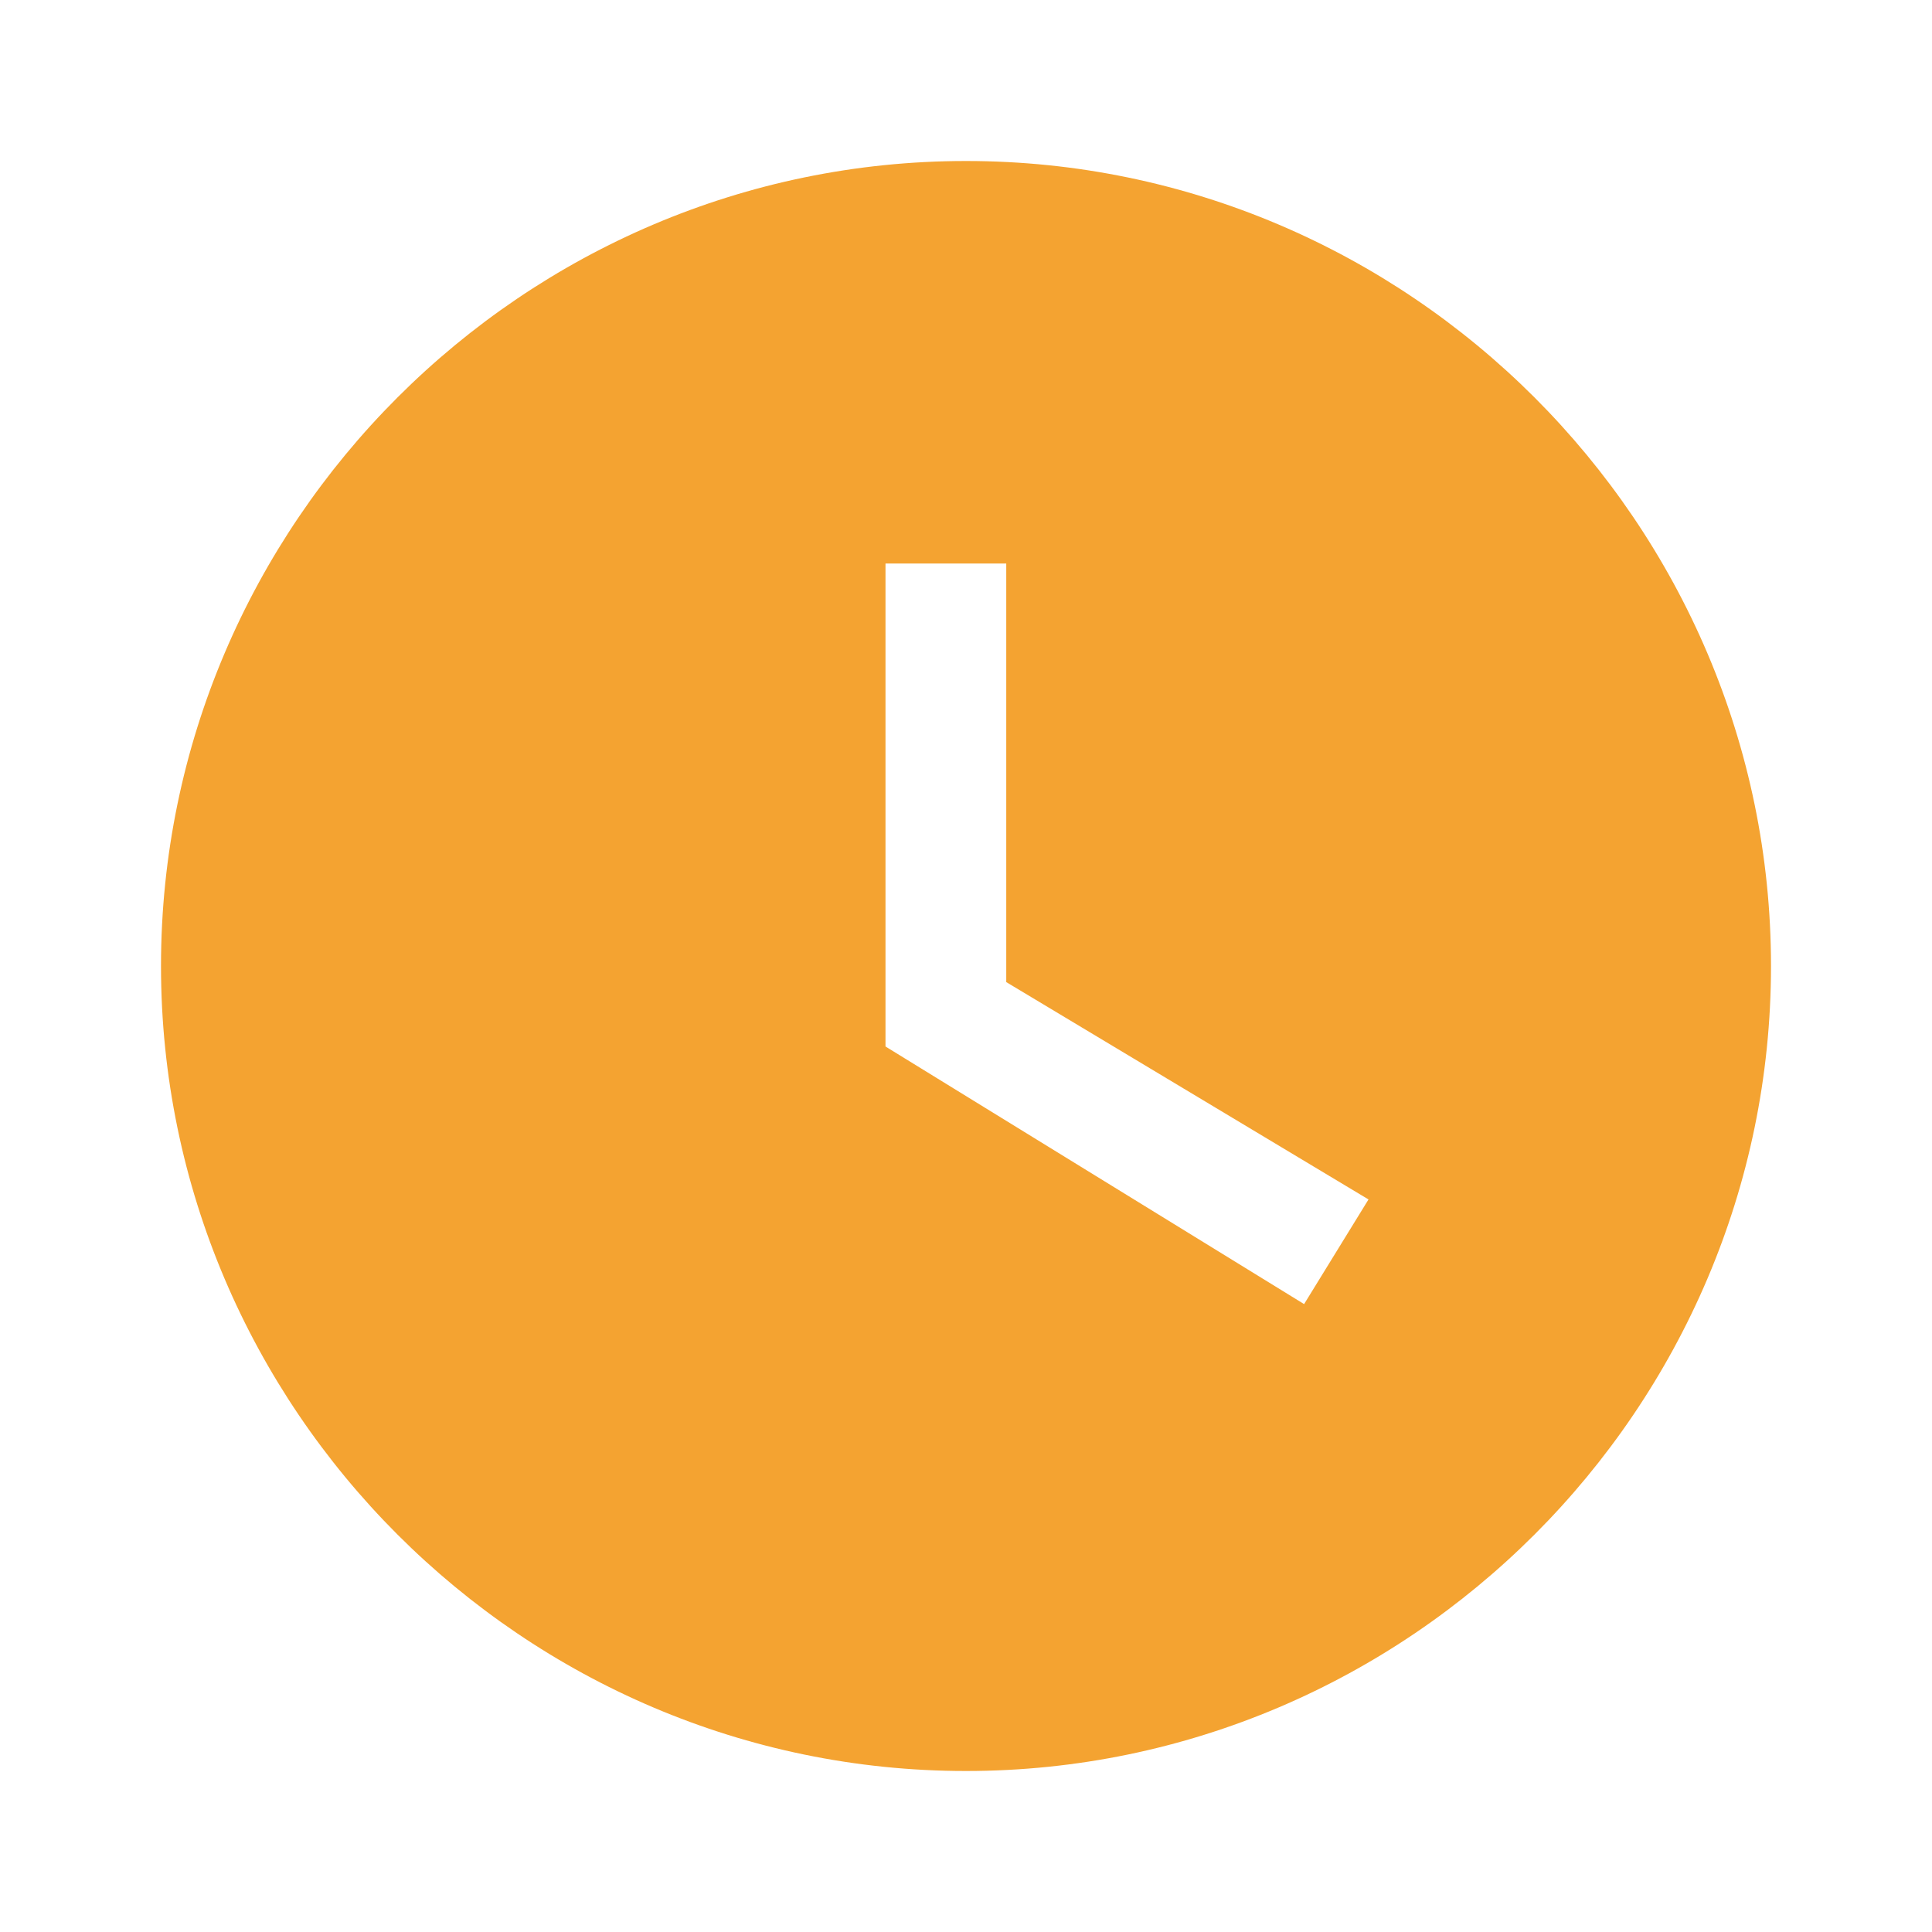
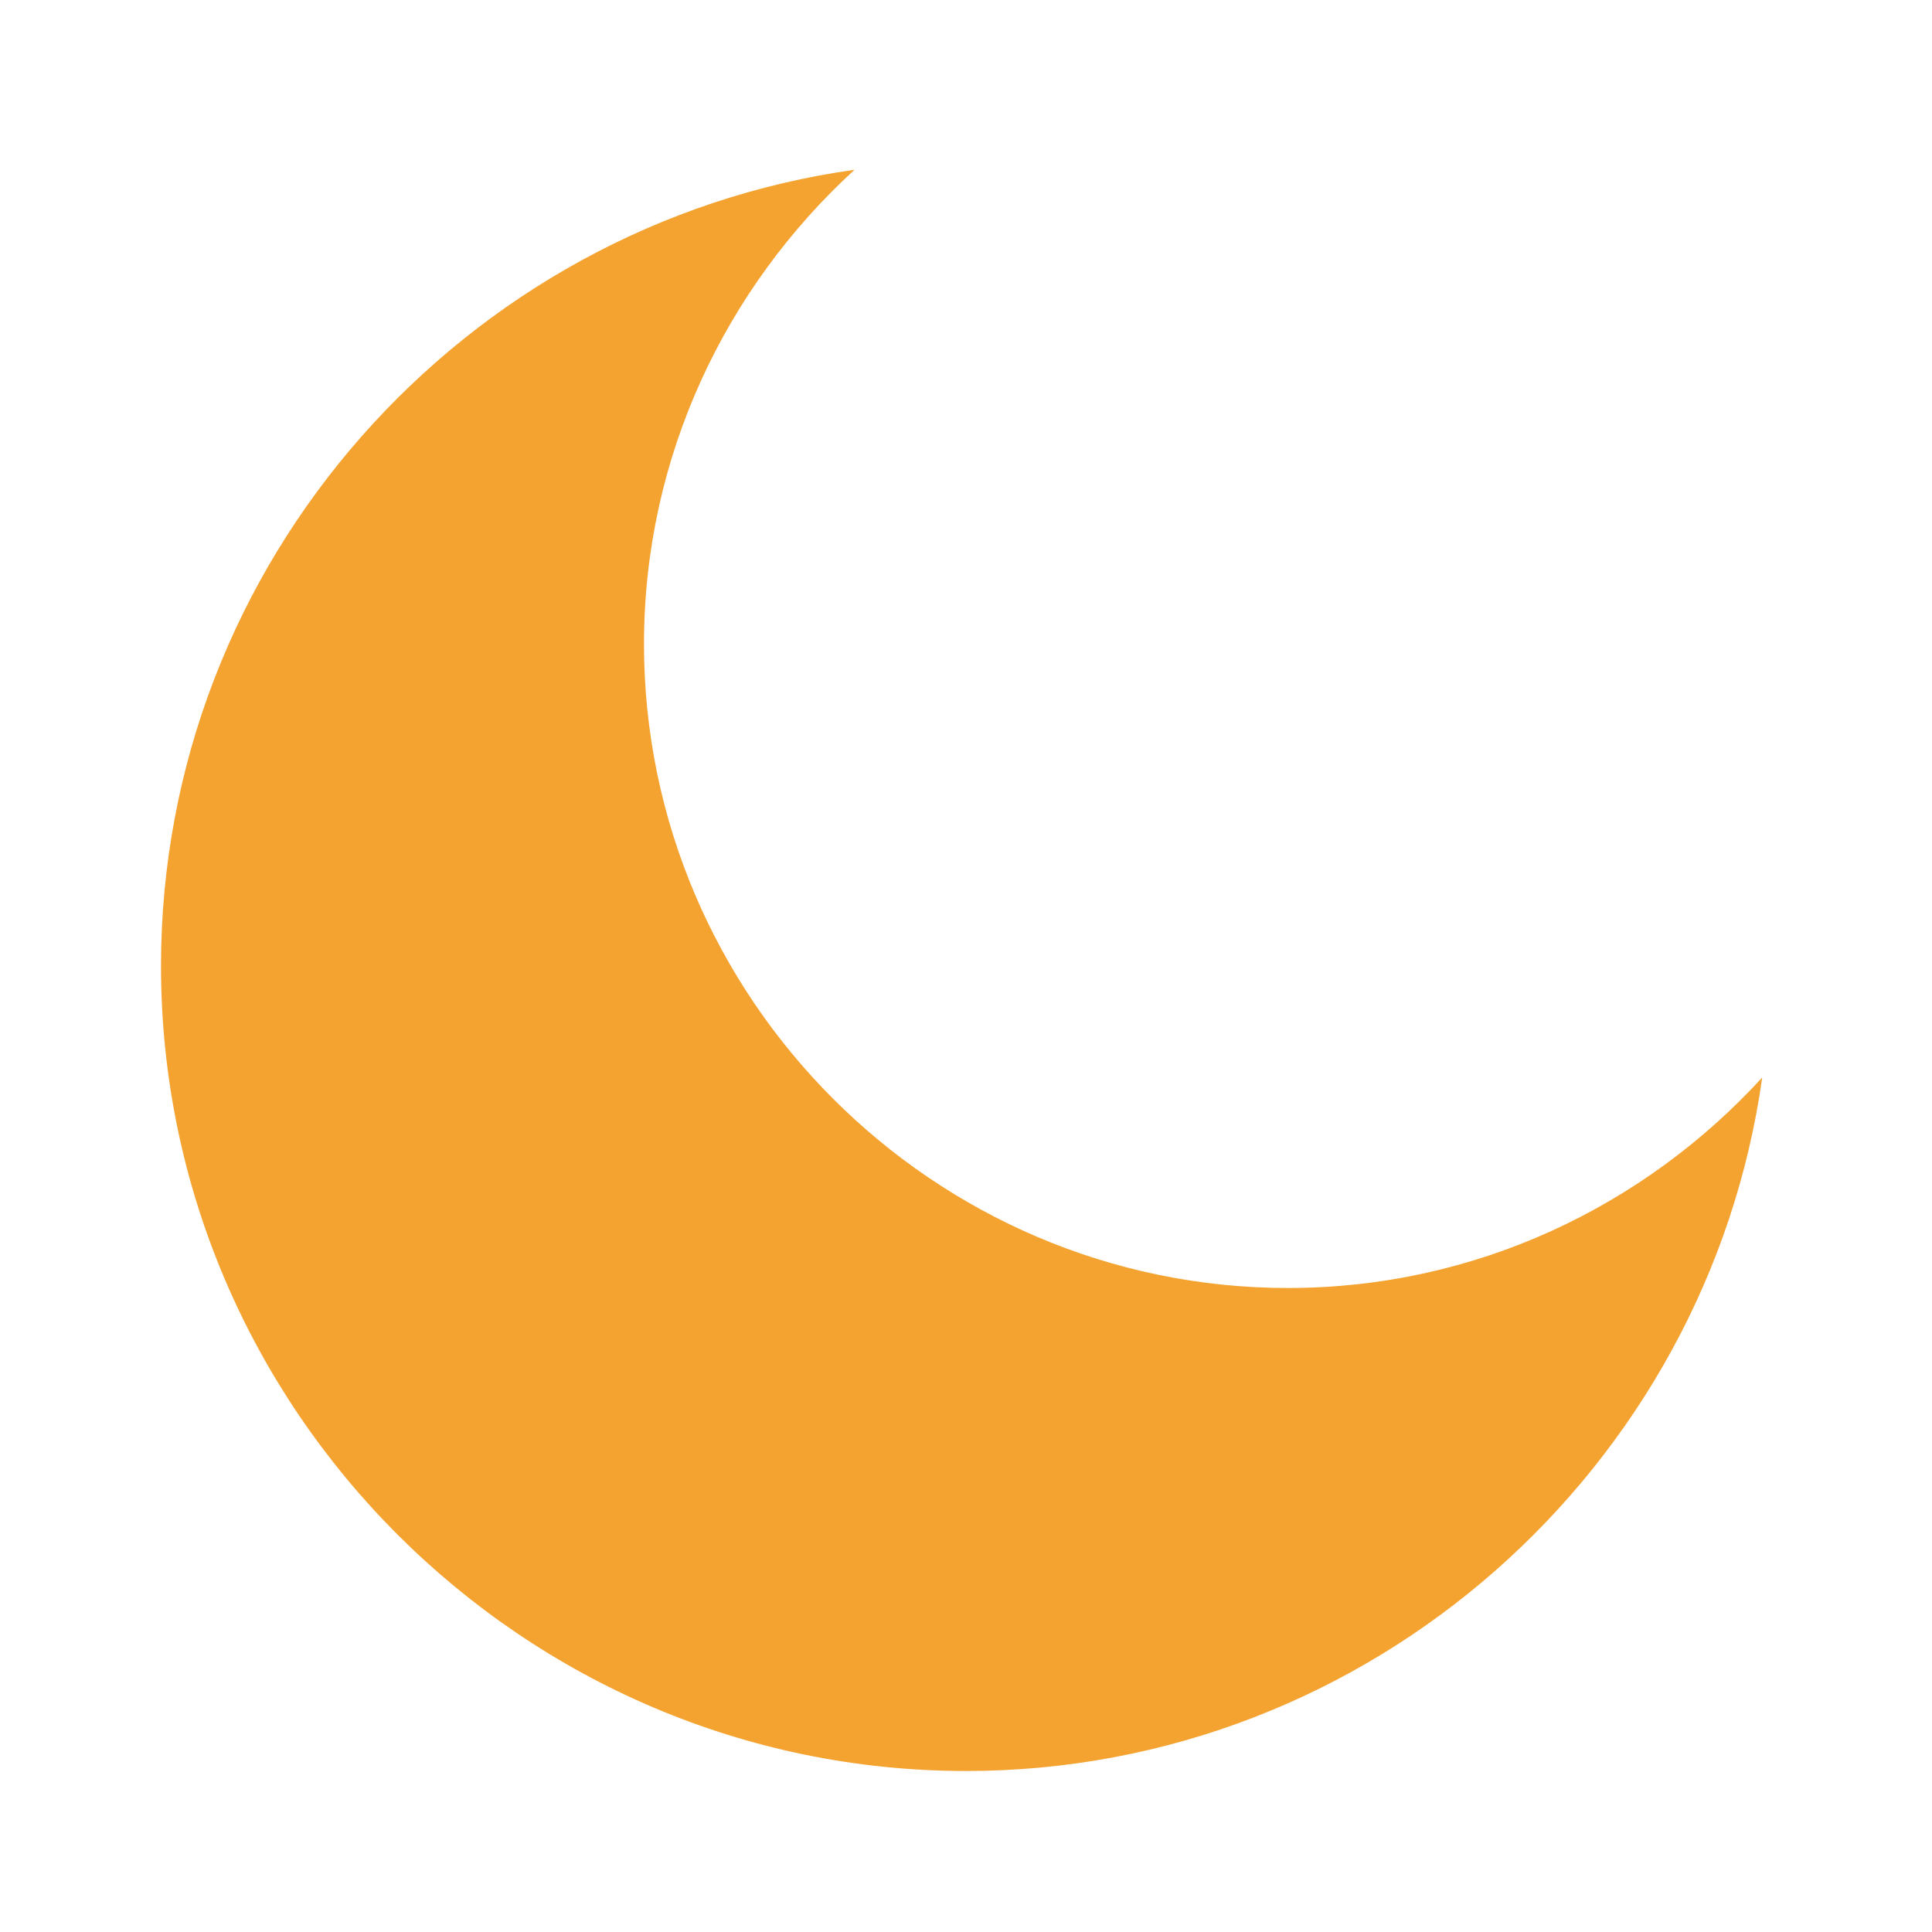
- <svg xmlns="http://www.w3.org/2000/svg" enable-background="new 0 0 24 24" height="24" viewBox="0 0 24 24" width="24">
-   <g>
-     <rect fill="none" height="24" width="24" />
-   </g>
-   <g>
-     <g>
-       <g>
-         <path fill="#F4A331" d="M12,2C6.5,2,2,6.5,2,12s4.5,10,10,10s10-4.5,10-10S17.5,2,12,2z M16.2,16.2L11,13V7h1.5v5.2l4.5,2.7L16.2,16.2z" />
-       </g>
-     </g>
-   </g>
+ <svg xmlns="http://www.w3.org/2000/svg" width="24" height="24" enable-background="new 0 0 24 24" version="1.1" viewBox="0 0 24 24">
+   <rect width="24" height="24" fill="none" />
+   <path d="m10.615 2.109c-4.849 0.681-8.615 4.862-8.615 9.891 0 5.5 4.5 10 10 10 5.029 0 9.21-3.766 9.891-8.615-1.465 1.601-3.562 2.615-5.891 2.615-4.4 0-8-3.6-8-8 0-2.328 1.014-4.425 2.615-5.891z" fill="#f4a331" />
</svg>
